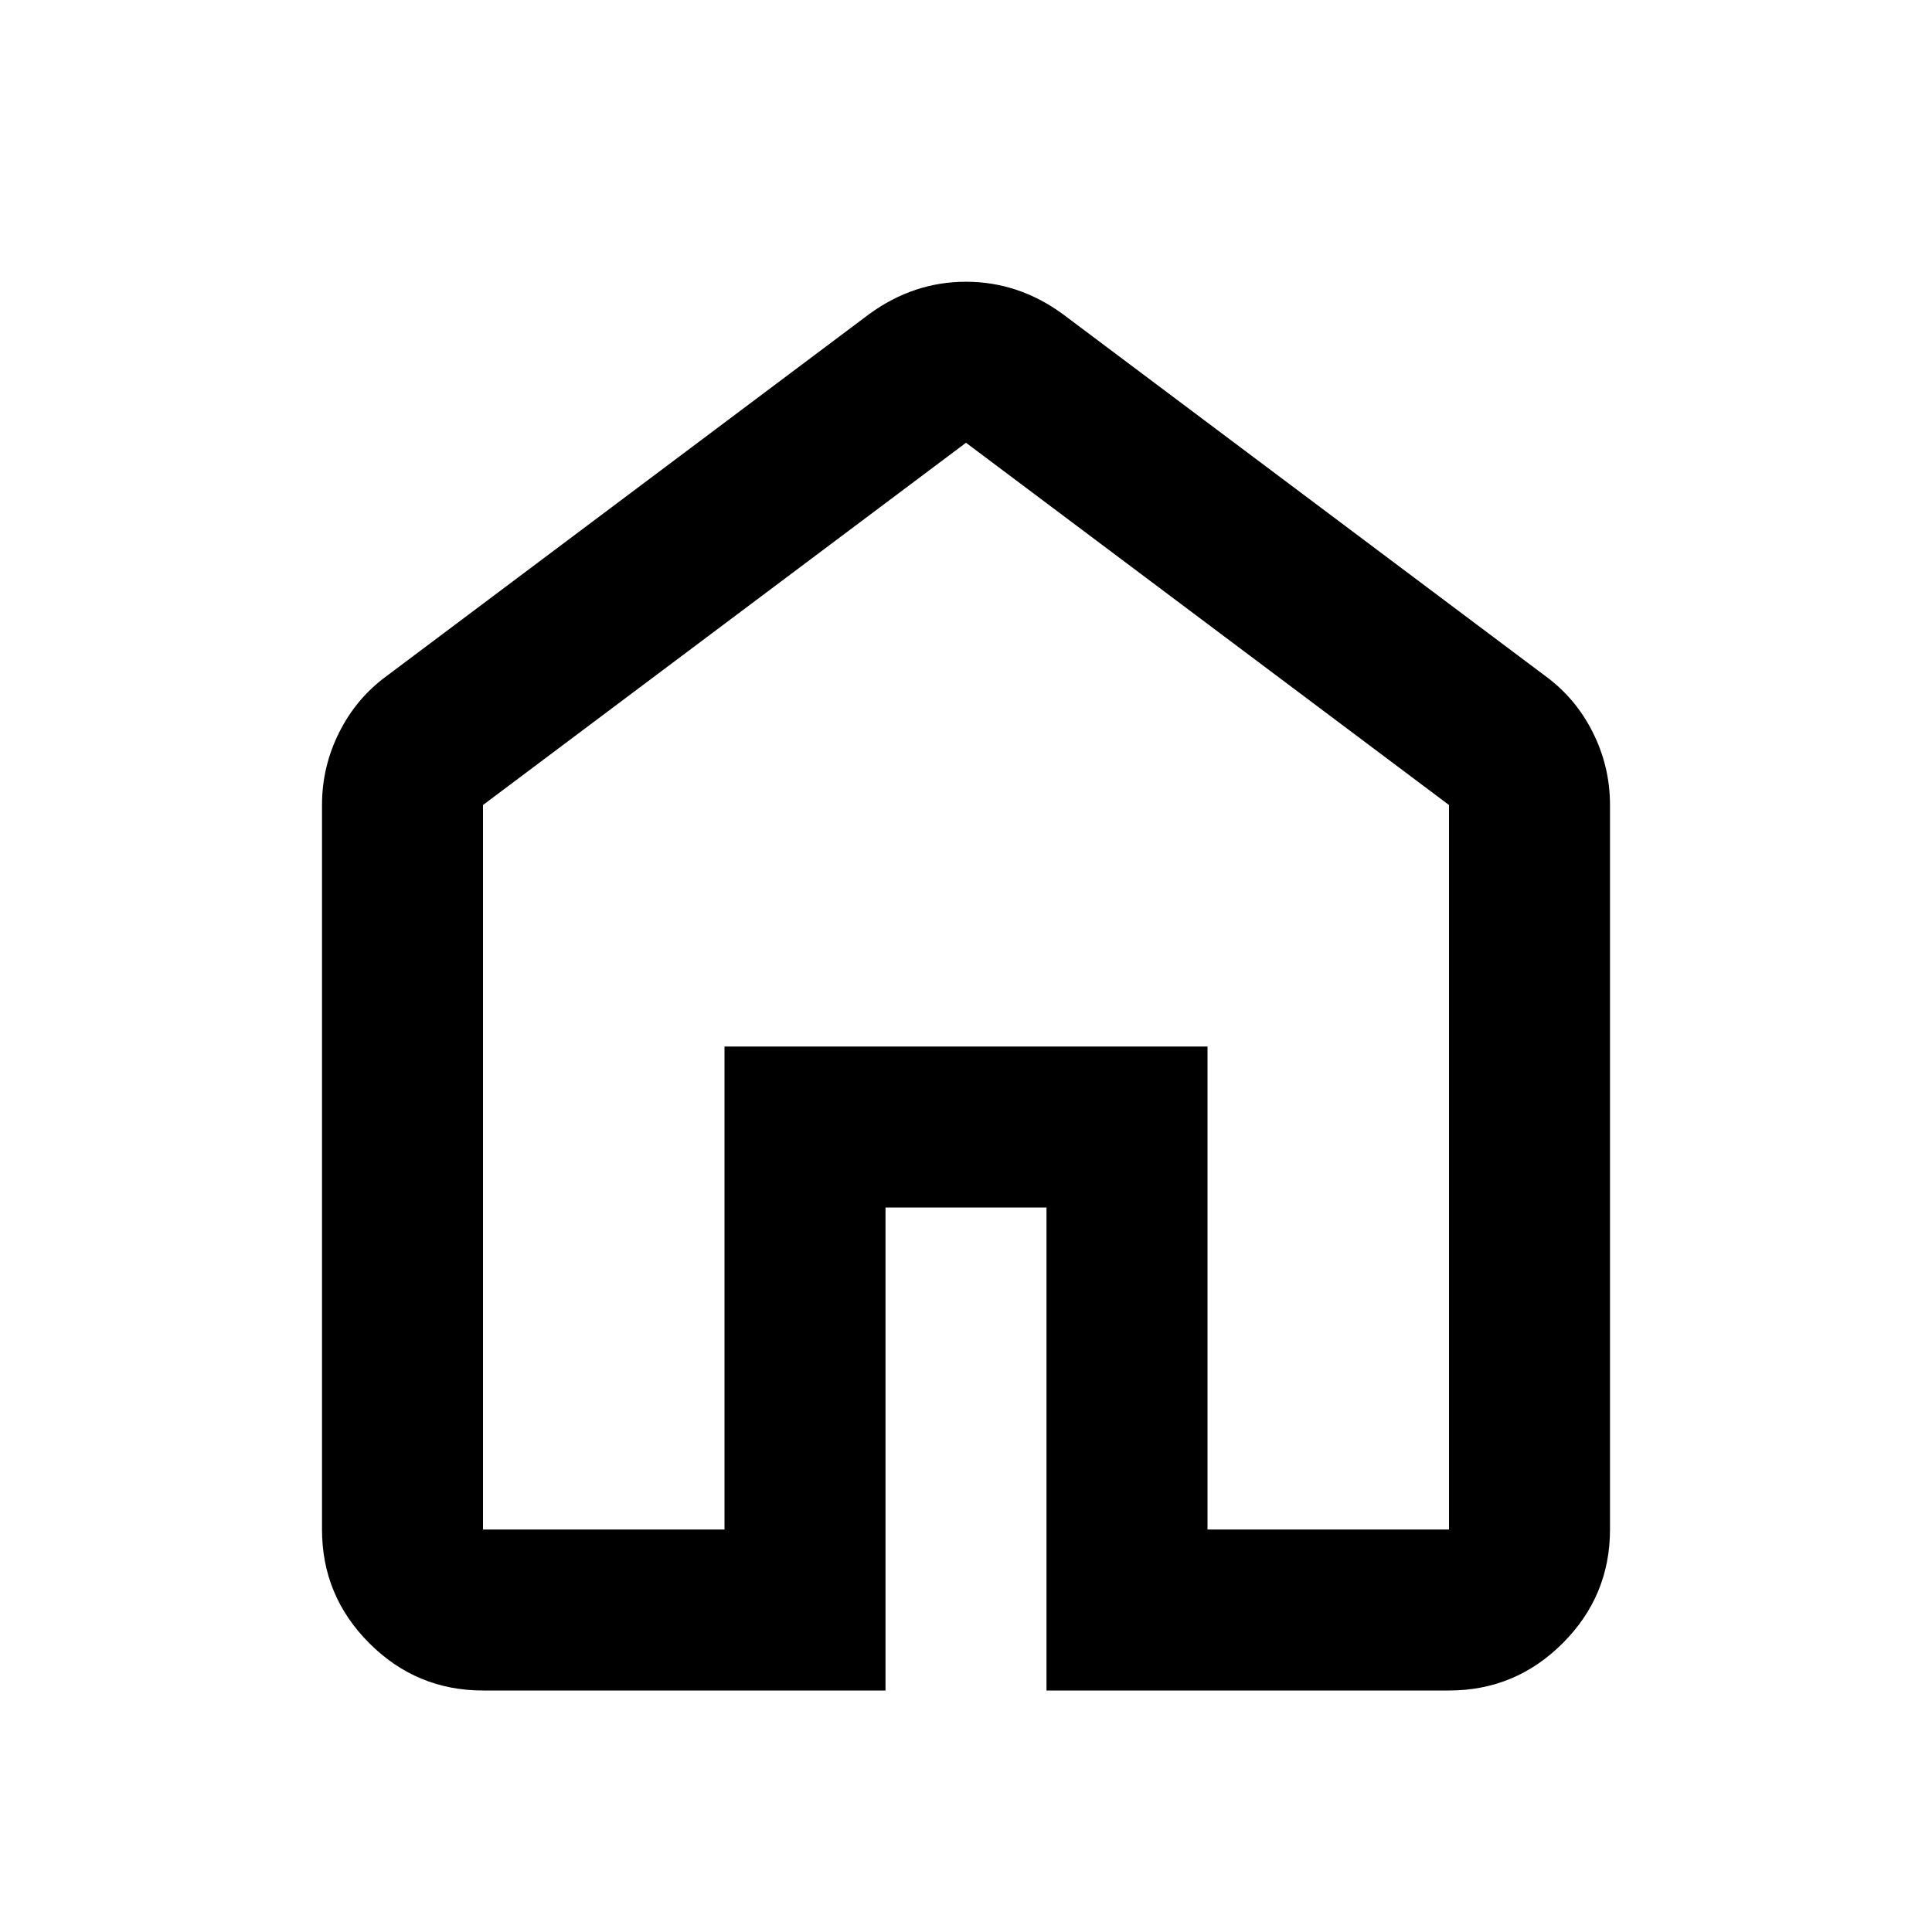
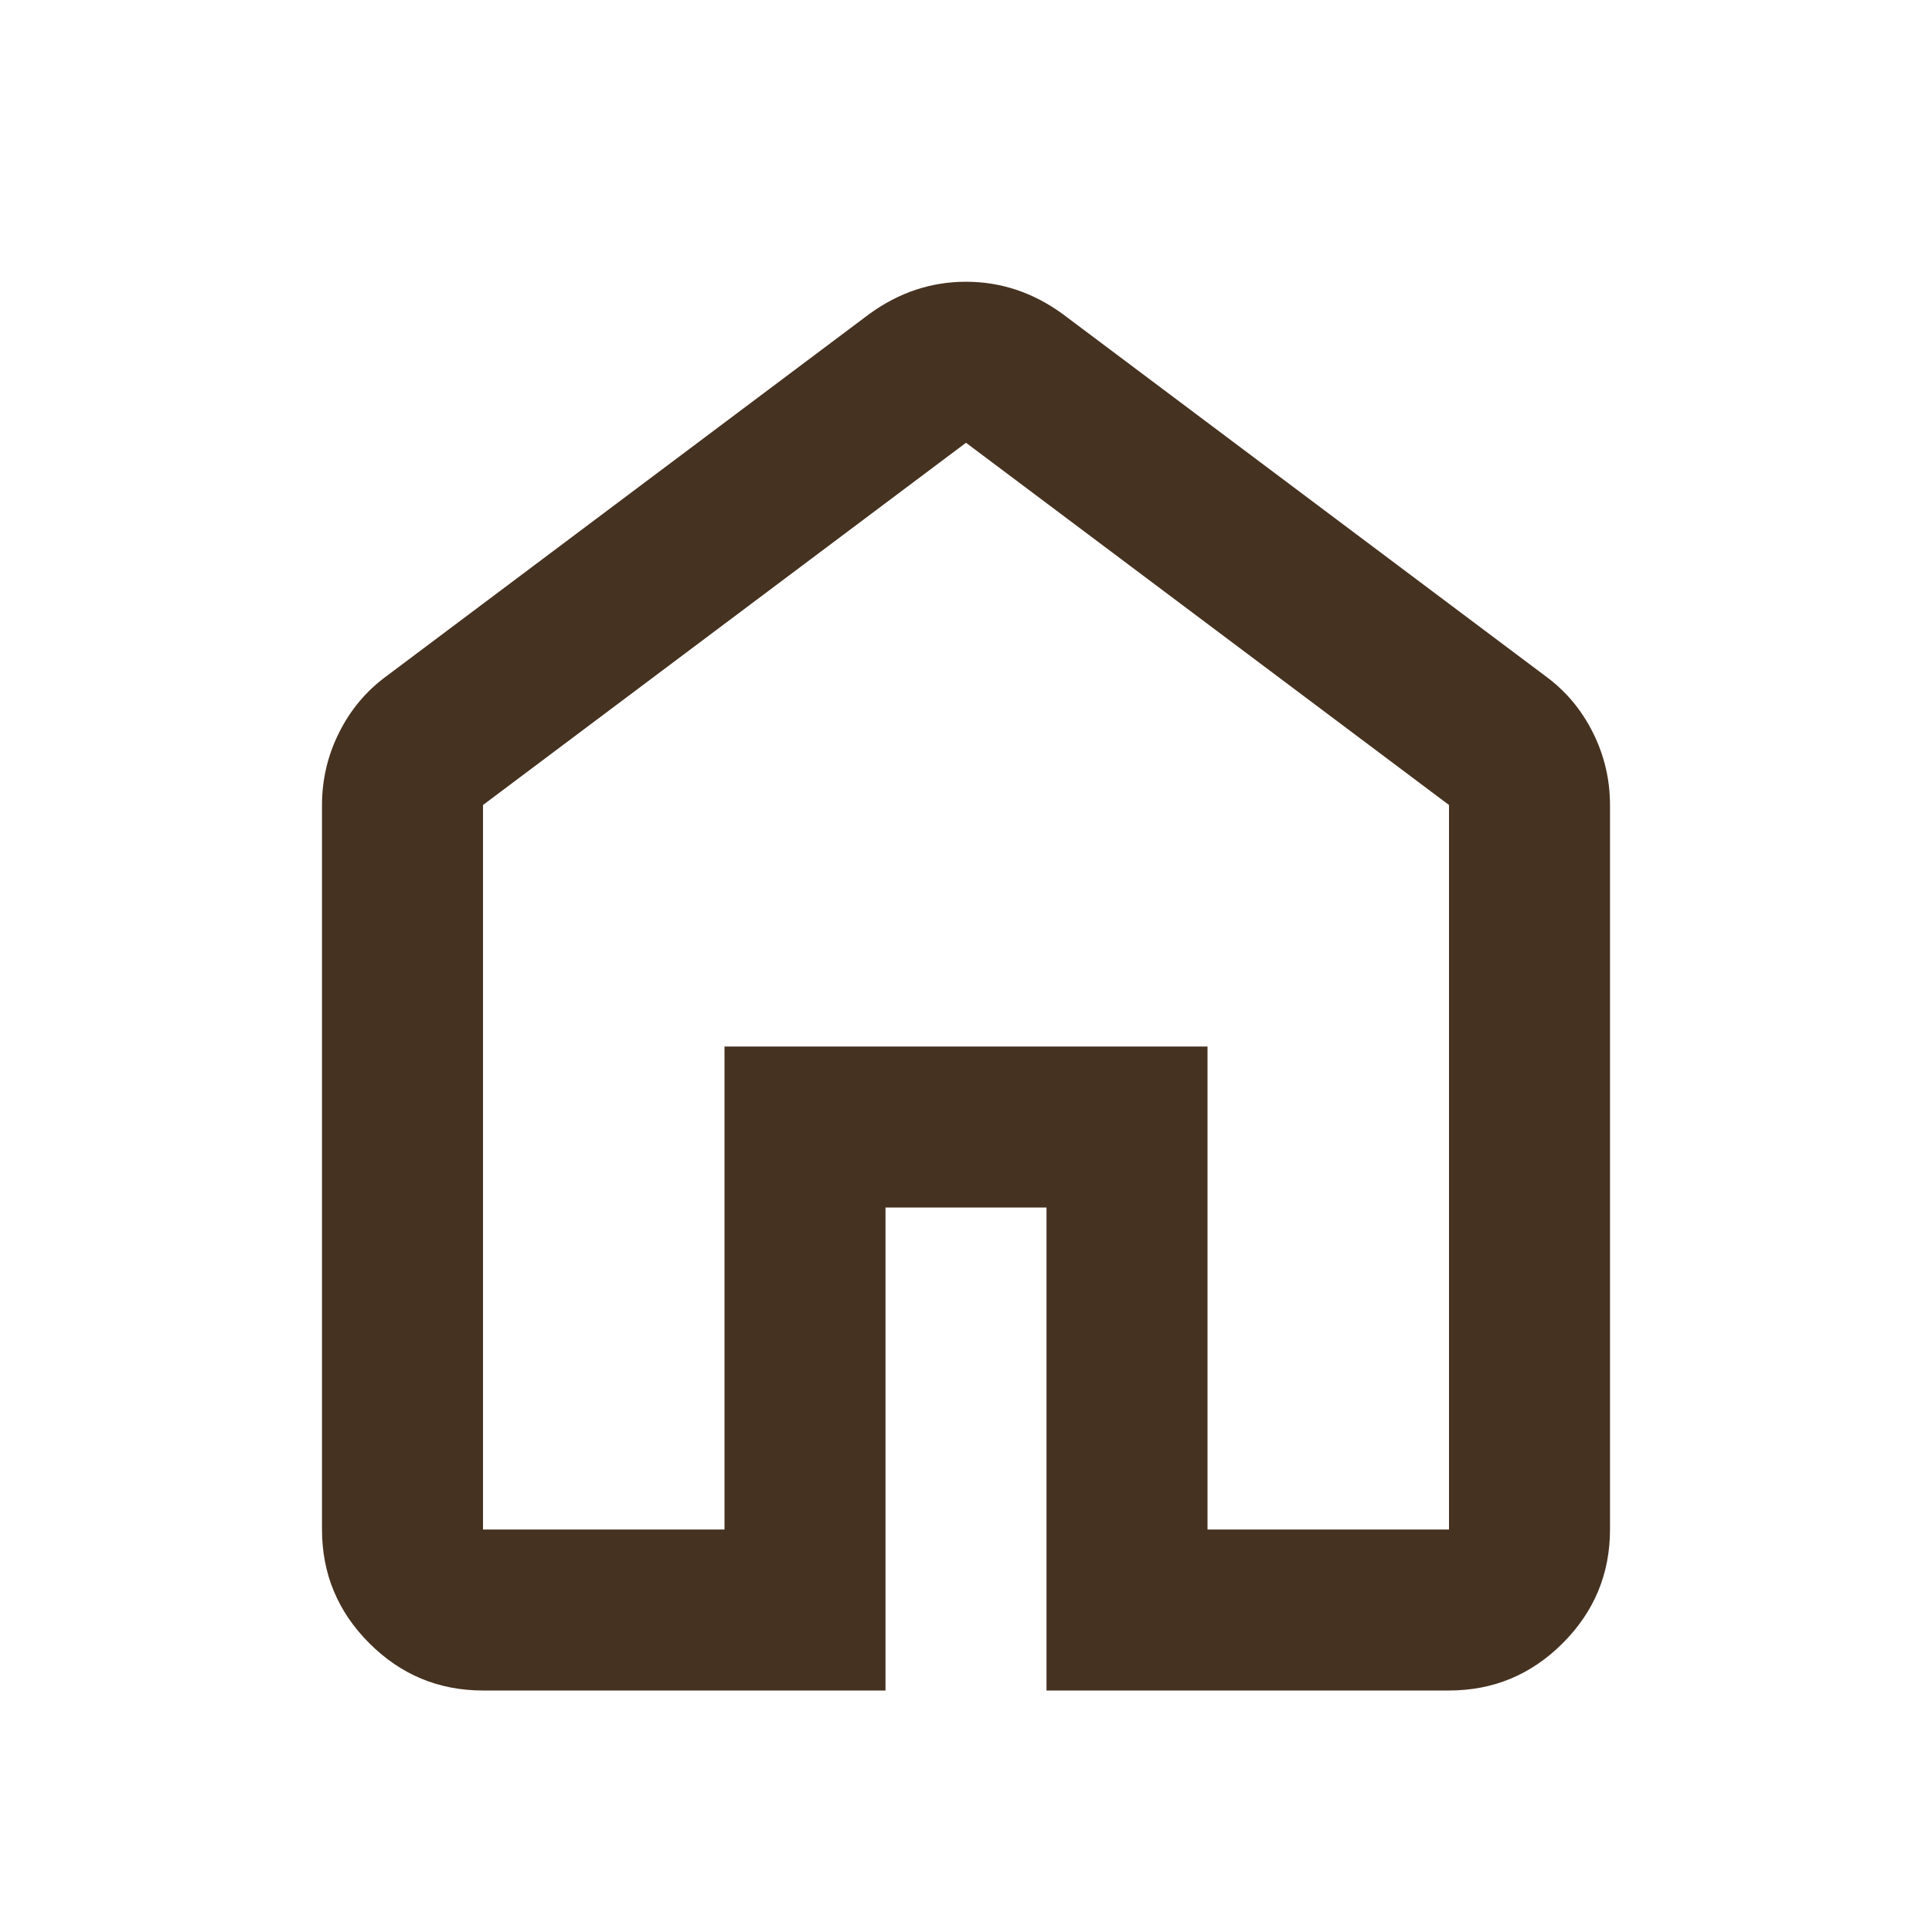
<svg xmlns="http://www.w3.org/2000/svg" height="24" viewBox="0 -960 960 960" width="24">
-   <path d="M240-200h120v-240h240v240h120v-360L480-740 240-560v360Zm0 80q-33 0-56.5-23.5T160-200v-360q0-19 8.5-36t23.5-28l240-180q11-8 23-12t25-4q13 0 25 4t23 12l240 180q15 11 23.5 28t8.5 36v360q0 33-23.5 56.5T720-120H520v-240h-80v240H240Zm240-350Z" fill="currentColor" />
+   <path d="M240-200h120v-240h240v240h120v-360L480-740 240-560v360Zm0 80q-33 0-56.5-23.5T160-200v-360q0-19 8.5-36t23.5-28l240-180q11-8 23-12t25-4q13 0 25 4t23 12l240 180q15 11 23.5 28t8.5 36v360q0 33-23.5 56.5T720-120H520v-240h-80v240H240Zm240-350Z" fill="#463220" />
</svg>
